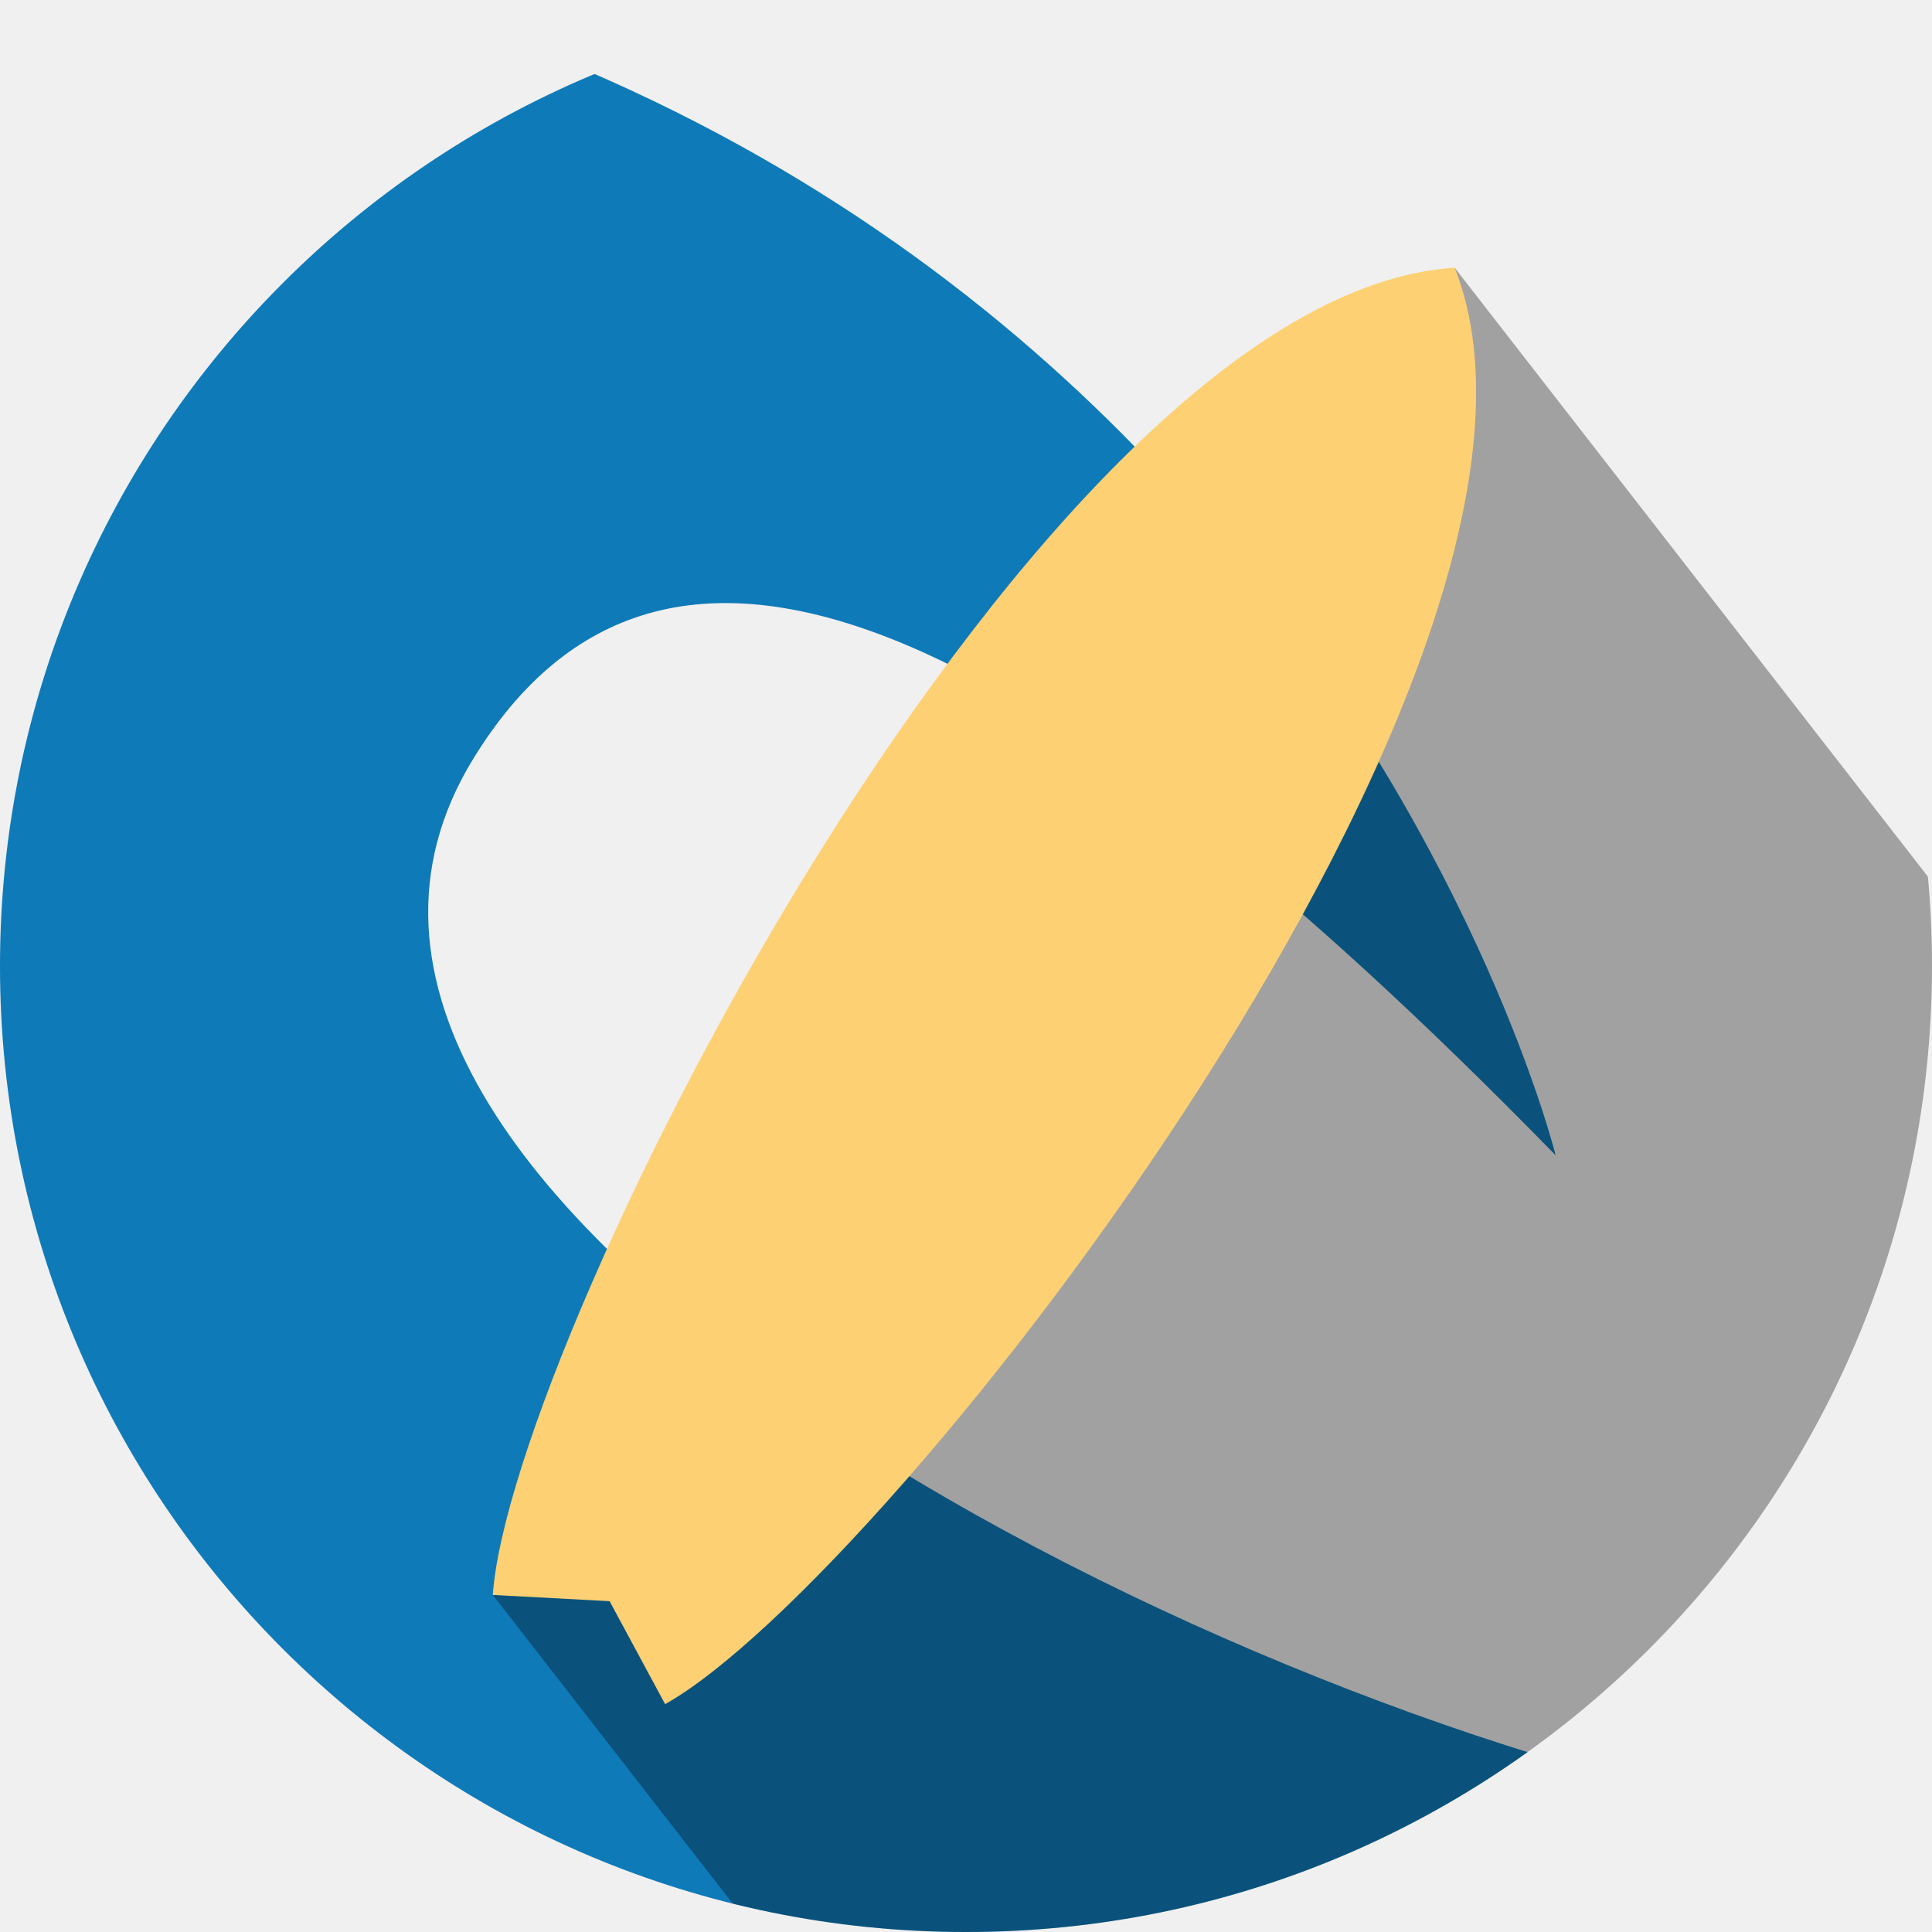
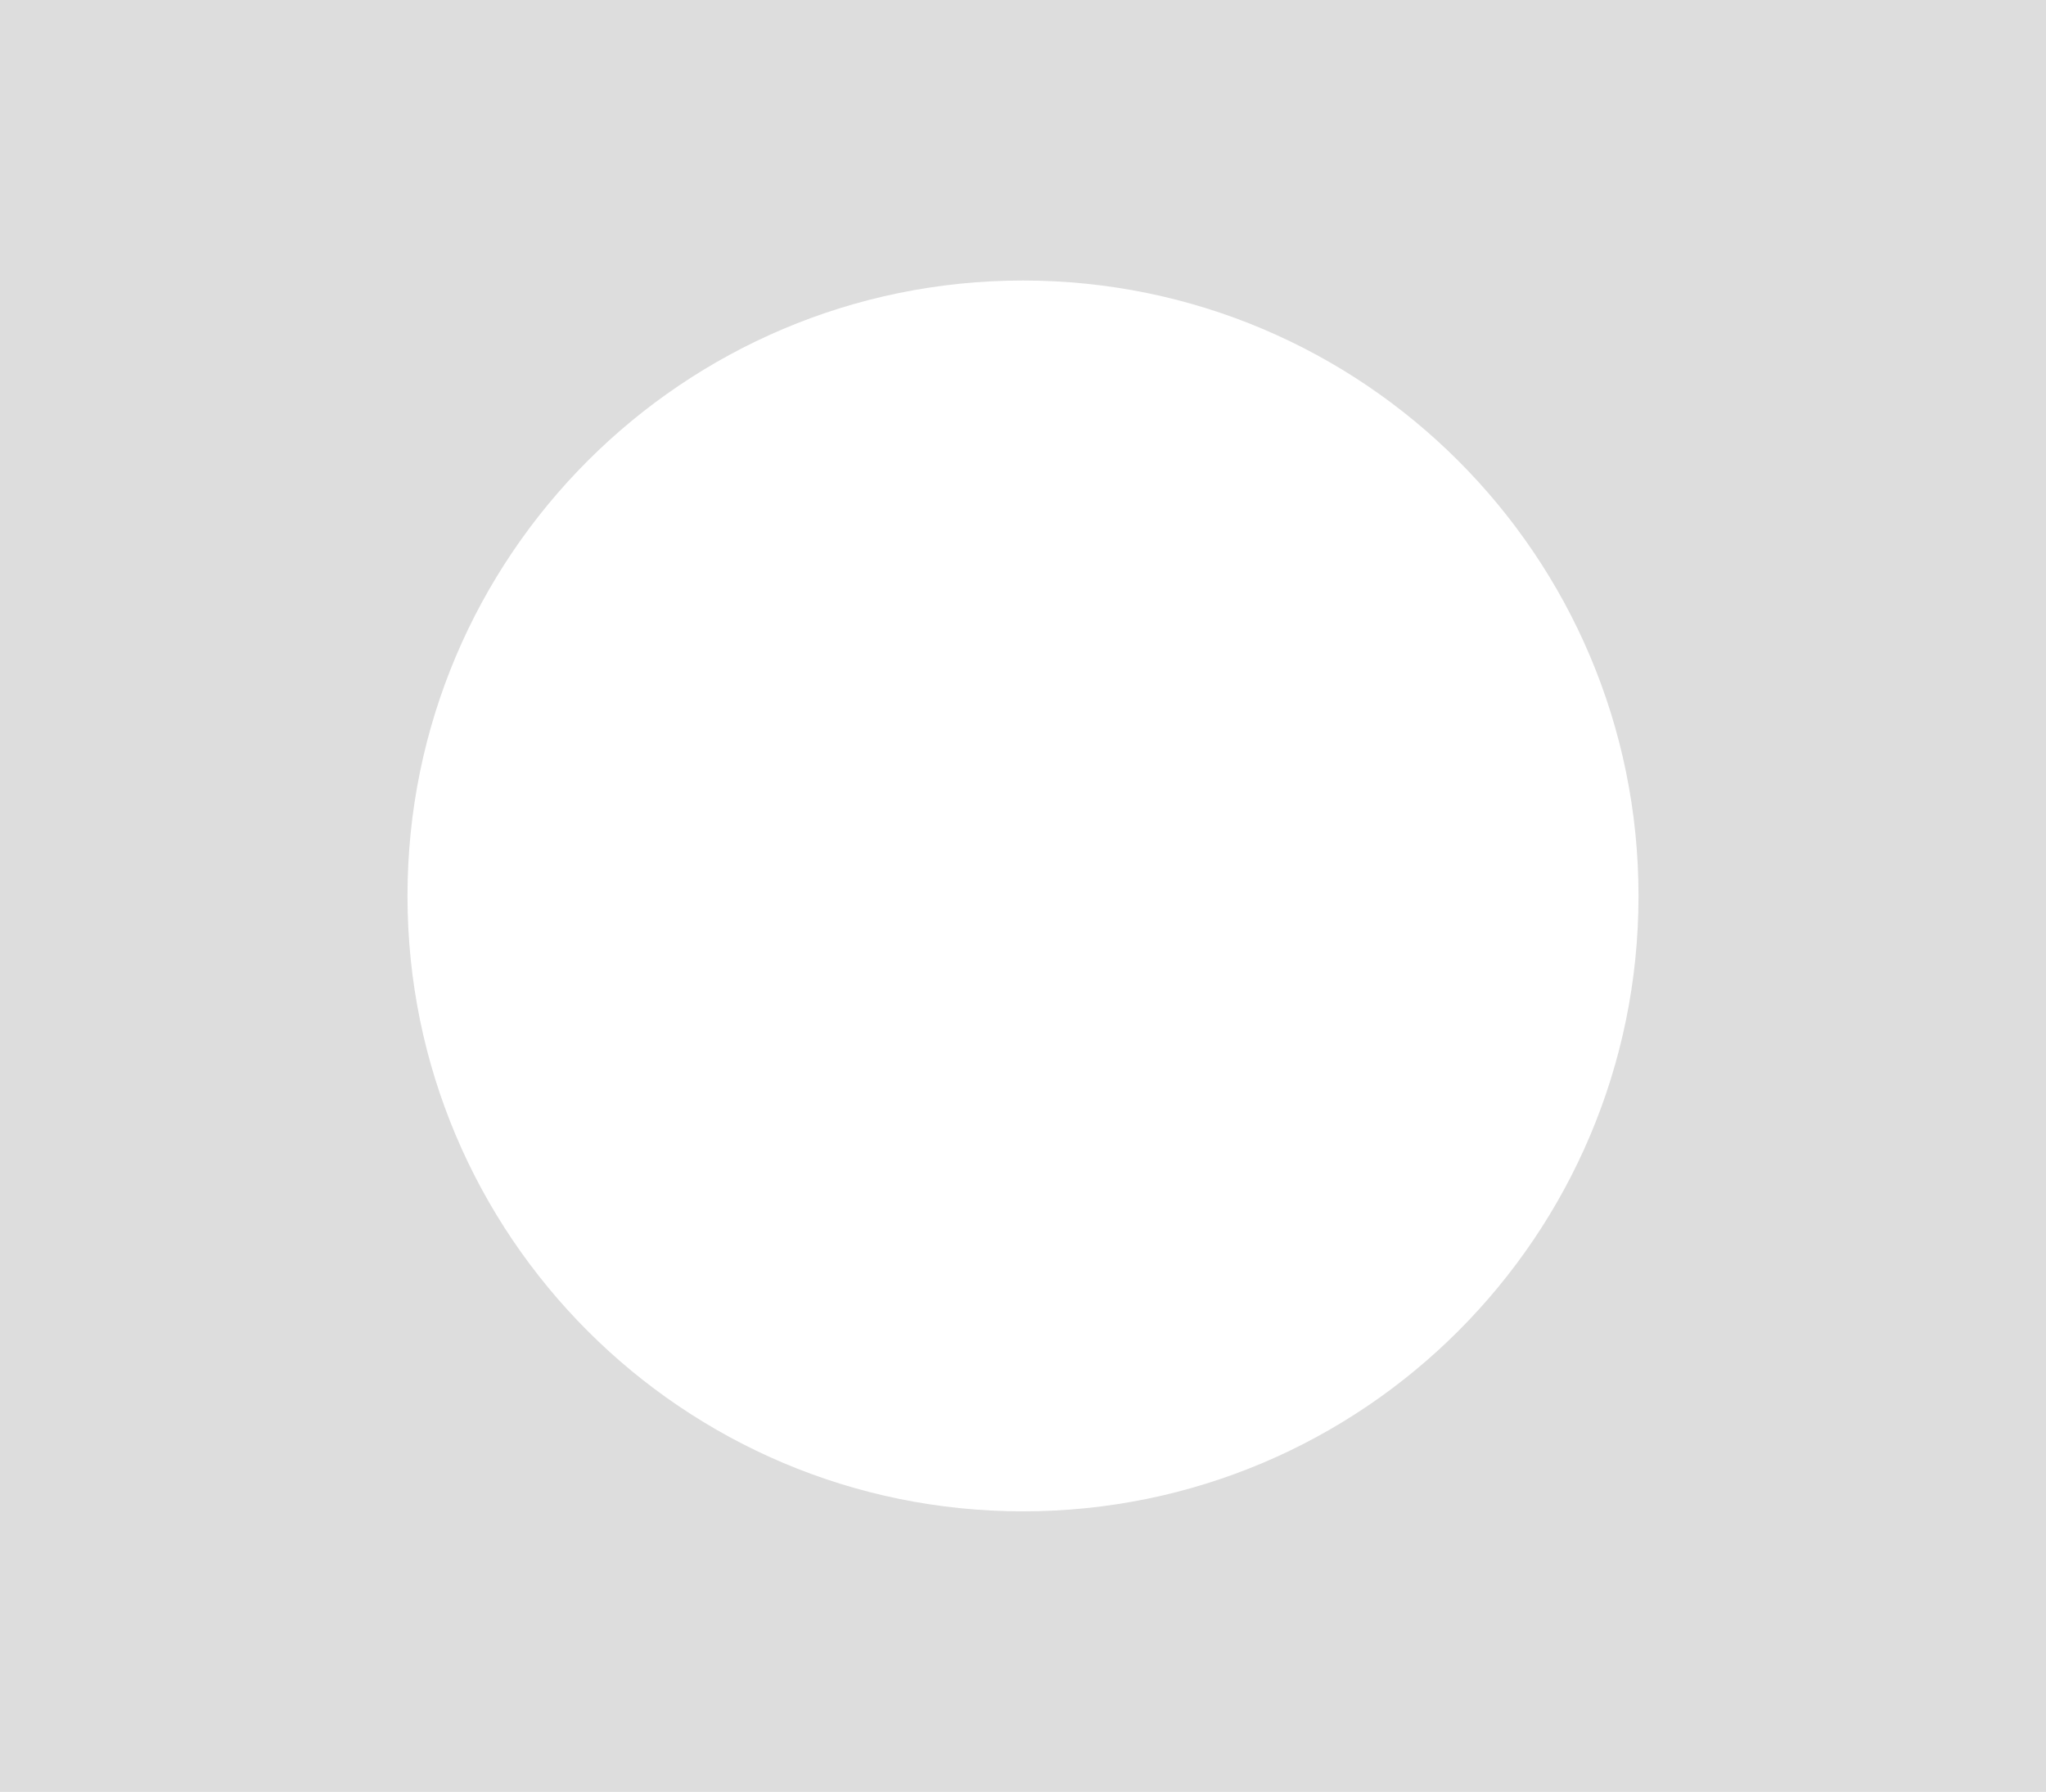
- <svg xmlns="http://www.w3.org/2000/svg" width="227.179mm" height="227.179mm" viewBox="0 0 227.179 227.179" version="1.1" id="svg3084">
-   <defs id="defs3078">
-     <clipPath clipPathUnits="userSpaceOnUse" id="clipPath950">
-       <circle style="fill:#ff00ff;fill-opacity:0.329;stroke:none;stroke-width:0.4;stroke-linecap:round;stroke-linejoin:round;stroke-dasharray:0.4, 1.599;paint-order:markers fill stroke" id="circle952" cx="-851.788" cy="798.334" r="113.59" />
-     </clipPath>
-   </defs>
+ <svg xmlns="http://www.w3.org/2000/svg" xmlns:xlink="http://www.w3.org/1999/xlink" version="1.1" id="svg3084" x="0px" y="0px" viewBox="0 0 1072 939" style="enable-background:new 0 0 1072 939;" xml:space="preserve">
+   <style type="text/css">
+ 	.st0{fill:#DDDDDD;}
+ 	.st1{fill:#FFFFFF;}
+ 	.st2{clip-path:url(#SVGID_2_);}
+ 	.st3{fill:#0F7AB8;}
+ 	.st4{fill-opacity:0.329;}
+ 	.st5{fill:#FDD073;}
+ </style>
+   <rect class="st0" width="1072" height="939" />
+   <circle class="st1" cx="536" cy="469.5" r="322.5" />
  <g id="layer1" transform="translate(-75.39854,10.78001)">
-     <g id="g948" clip-path="url(#clipPath950)" transform="translate(1040.776,-695.5246)">
-       <path style="fill:#0f7ab8;fill-opacity:1;stroke:none;stroke-width:0.265px;stroke-linecap:butt;stroke-linejoin:miter;stroke-opacity:1" d="m -782.45,820.596 c -61.988,-63.5 -104.846,-83.306 -127.315,-46.567 -31.409,51.354 85.232,111.368 151.944,123.841 l -0.48,27.219 h -227.542 l -0.761,-250.924 c 169.06,5.066 204.154,146.431 204.154,146.431 z" id="path863-8-1" />
-       <path style="fill:#000000;fill-opacity:0.329;stroke:none;stroke-width:0.265px;stroke-linecap:butt;stroke-linejoin:miter;stroke-opacity:1" d="M -907.429,872.289 -774.473,1043.359 -661.373,887.297 -794.328,716.226" id="path914-7" />
-       <path style="fill:#fdd073;fill-opacity:1;stroke:none;stroke-width:0.867px;stroke-linecap:butt;stroke-linejoin:miter;stroke-opacity:1" d="m -907.429,872.289 c 2.092,-30.285 64.163,-152.998 113.1,-156.063 18.121,45.562 -66.345,154.082 -92.839,168.903 l -6.527,-12.106 z" id="path867-1" />
+     <g>
+       <defs>
+         <circle id="SVGID_1_" cx="611.4" cy="458.7" r="322" />
+       </defs>
+       <clipPath id="SVGID_2_">
+         <use xlink:href="#SVGID_1_" style="overflow:visible;" />
+       </clipPath>
+       <g id="g948" transform="translate(1040.776,-695.5246)" class="st2">
+         <path id="path863-8-1" class="st3" d="M-232.8,1217.3c-175.7-180-297.2-236.1-360.9-132     c-89,145.6,241.6,315.7,430.7,351l-1.4,77.2h-645l-2.2-711.3C-332.3,816.6-232.8,1217.3-232.8,1217.3L-232.8,1217.3z" />
+         <path id="path914-7" class="st4" d="M-587.1,1363.9l376.9,484.9l320.6-442.4l-376.9-484.9" />
+         <path id="path867-1" class="st5" d="M-587.1,1363.9c5.9-85.8,181.9-433.7,320.6-442.4     c51.4,129.2-188.1,436.8-263.2,478.8l-18.5-34.3L-587.1,1363.9z" />
+       </g>
    </g>
  </g>
</svg>
